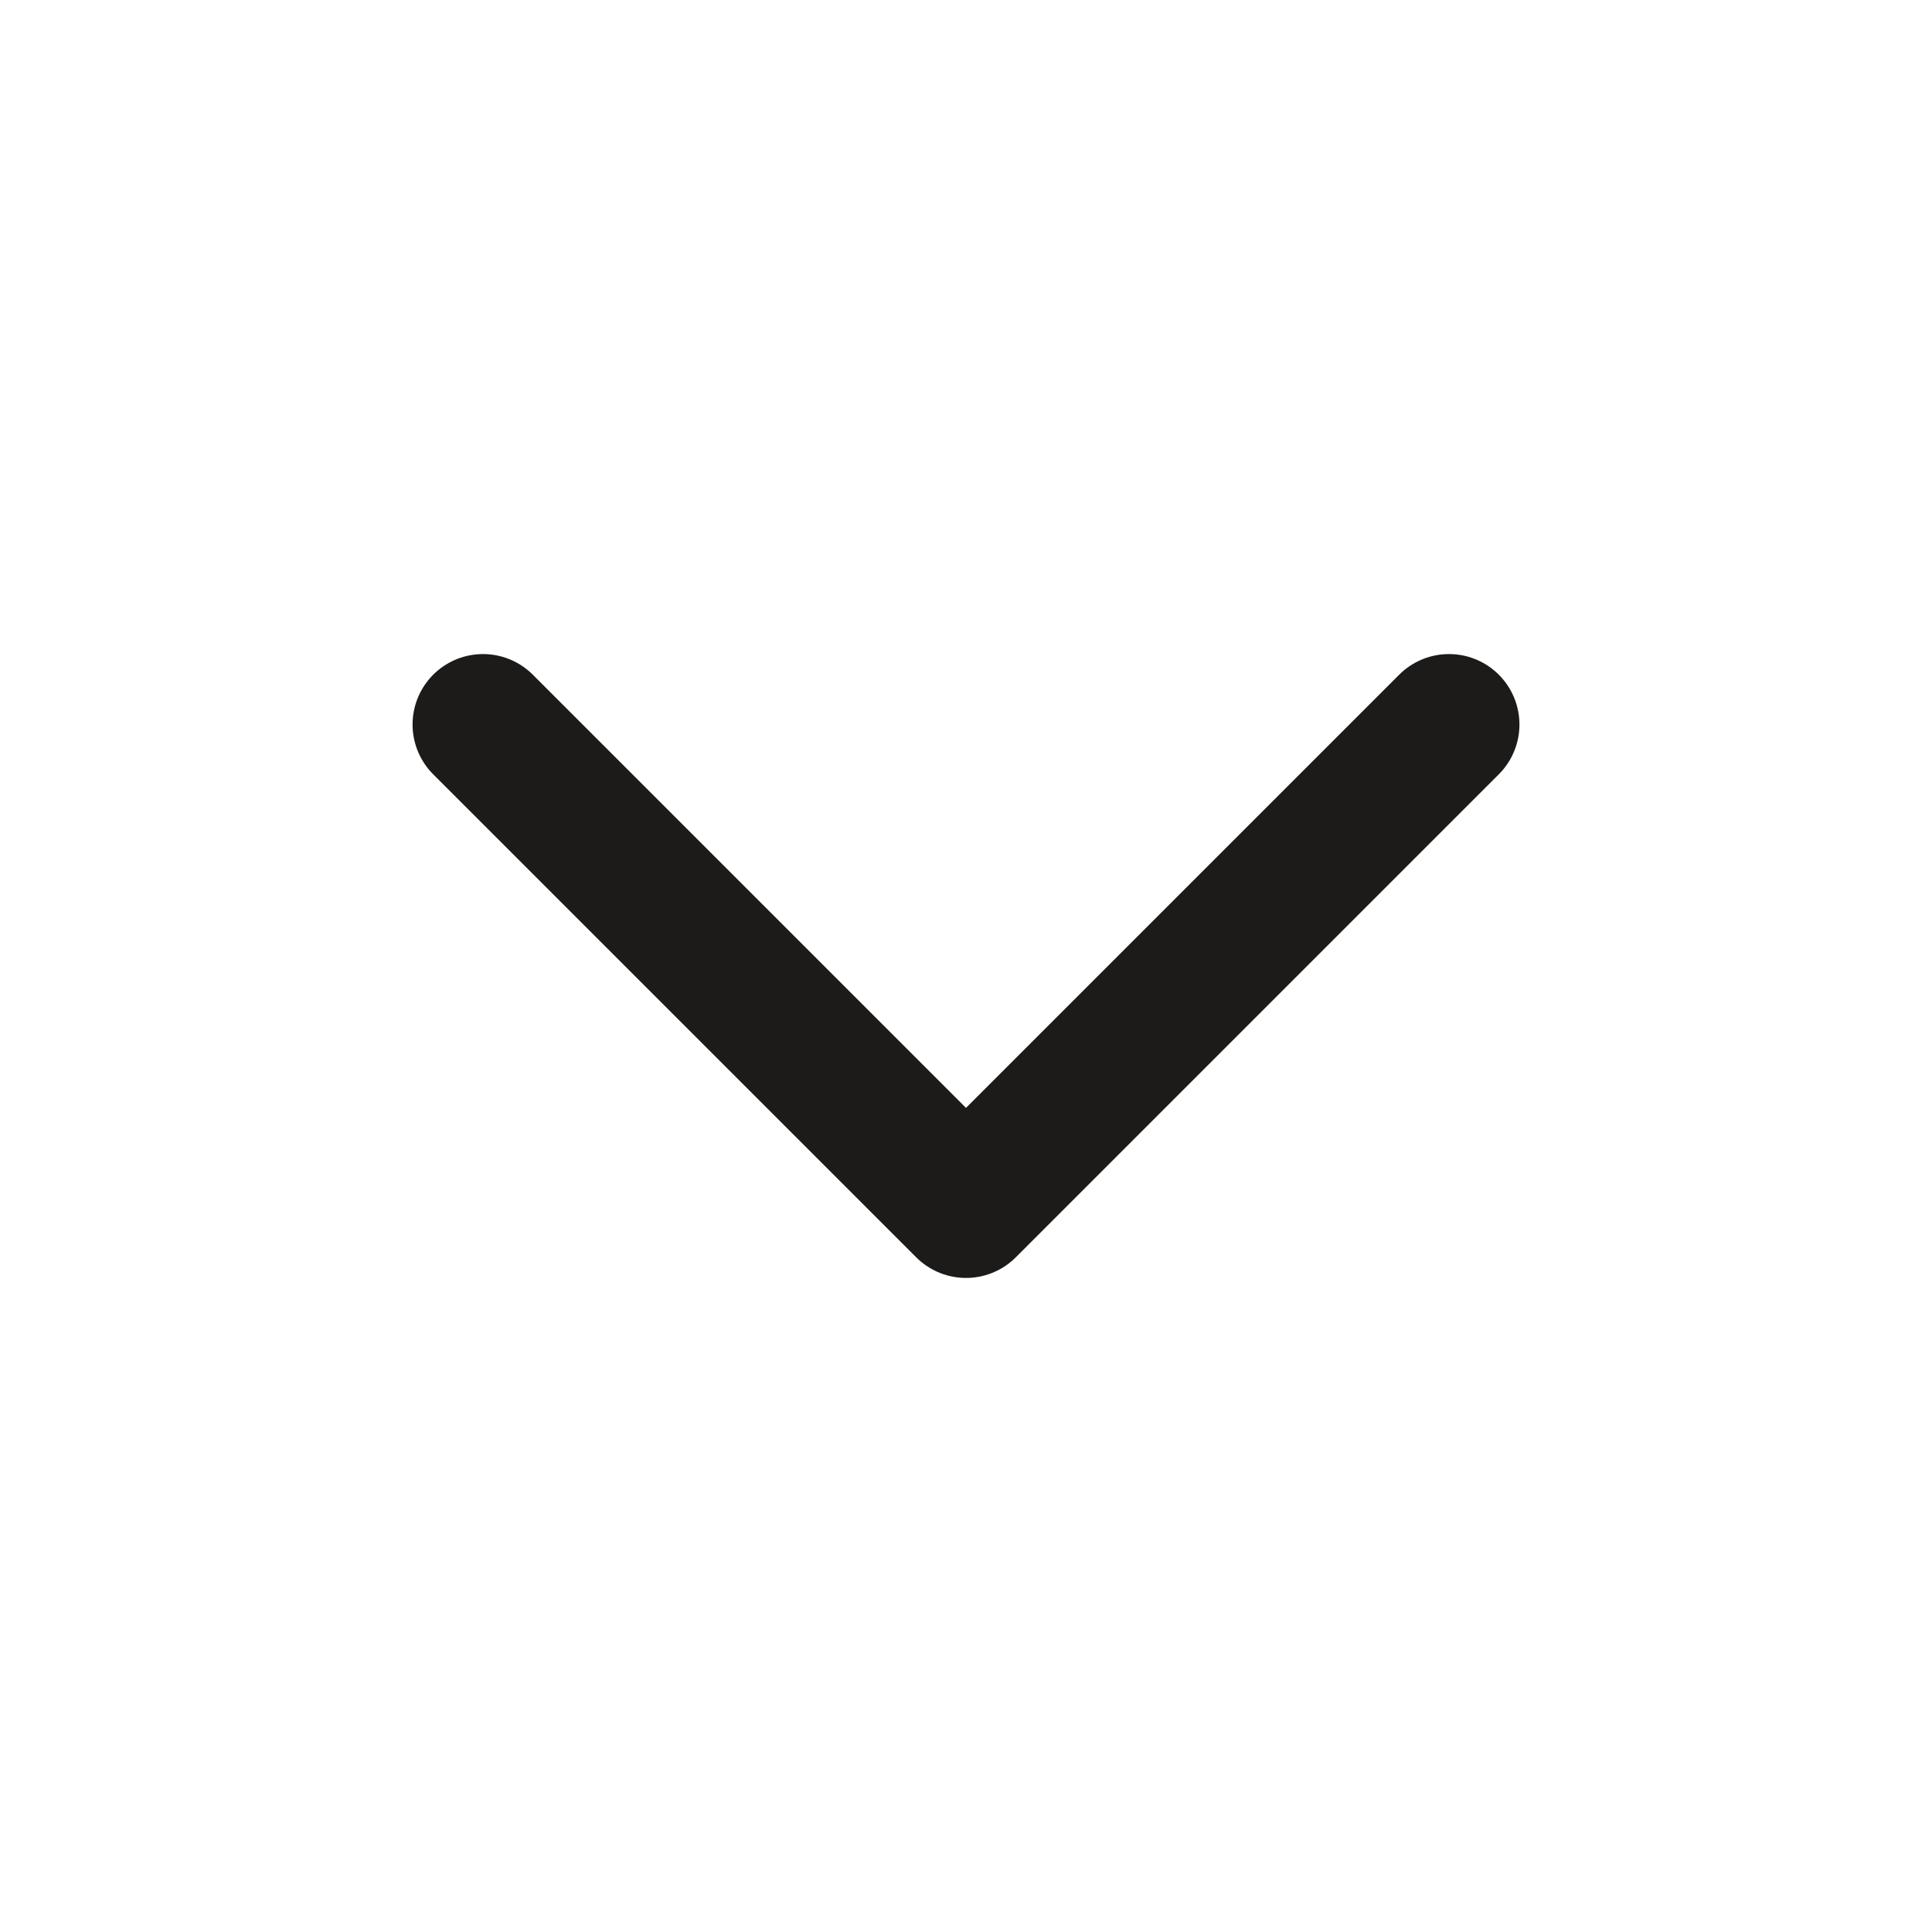
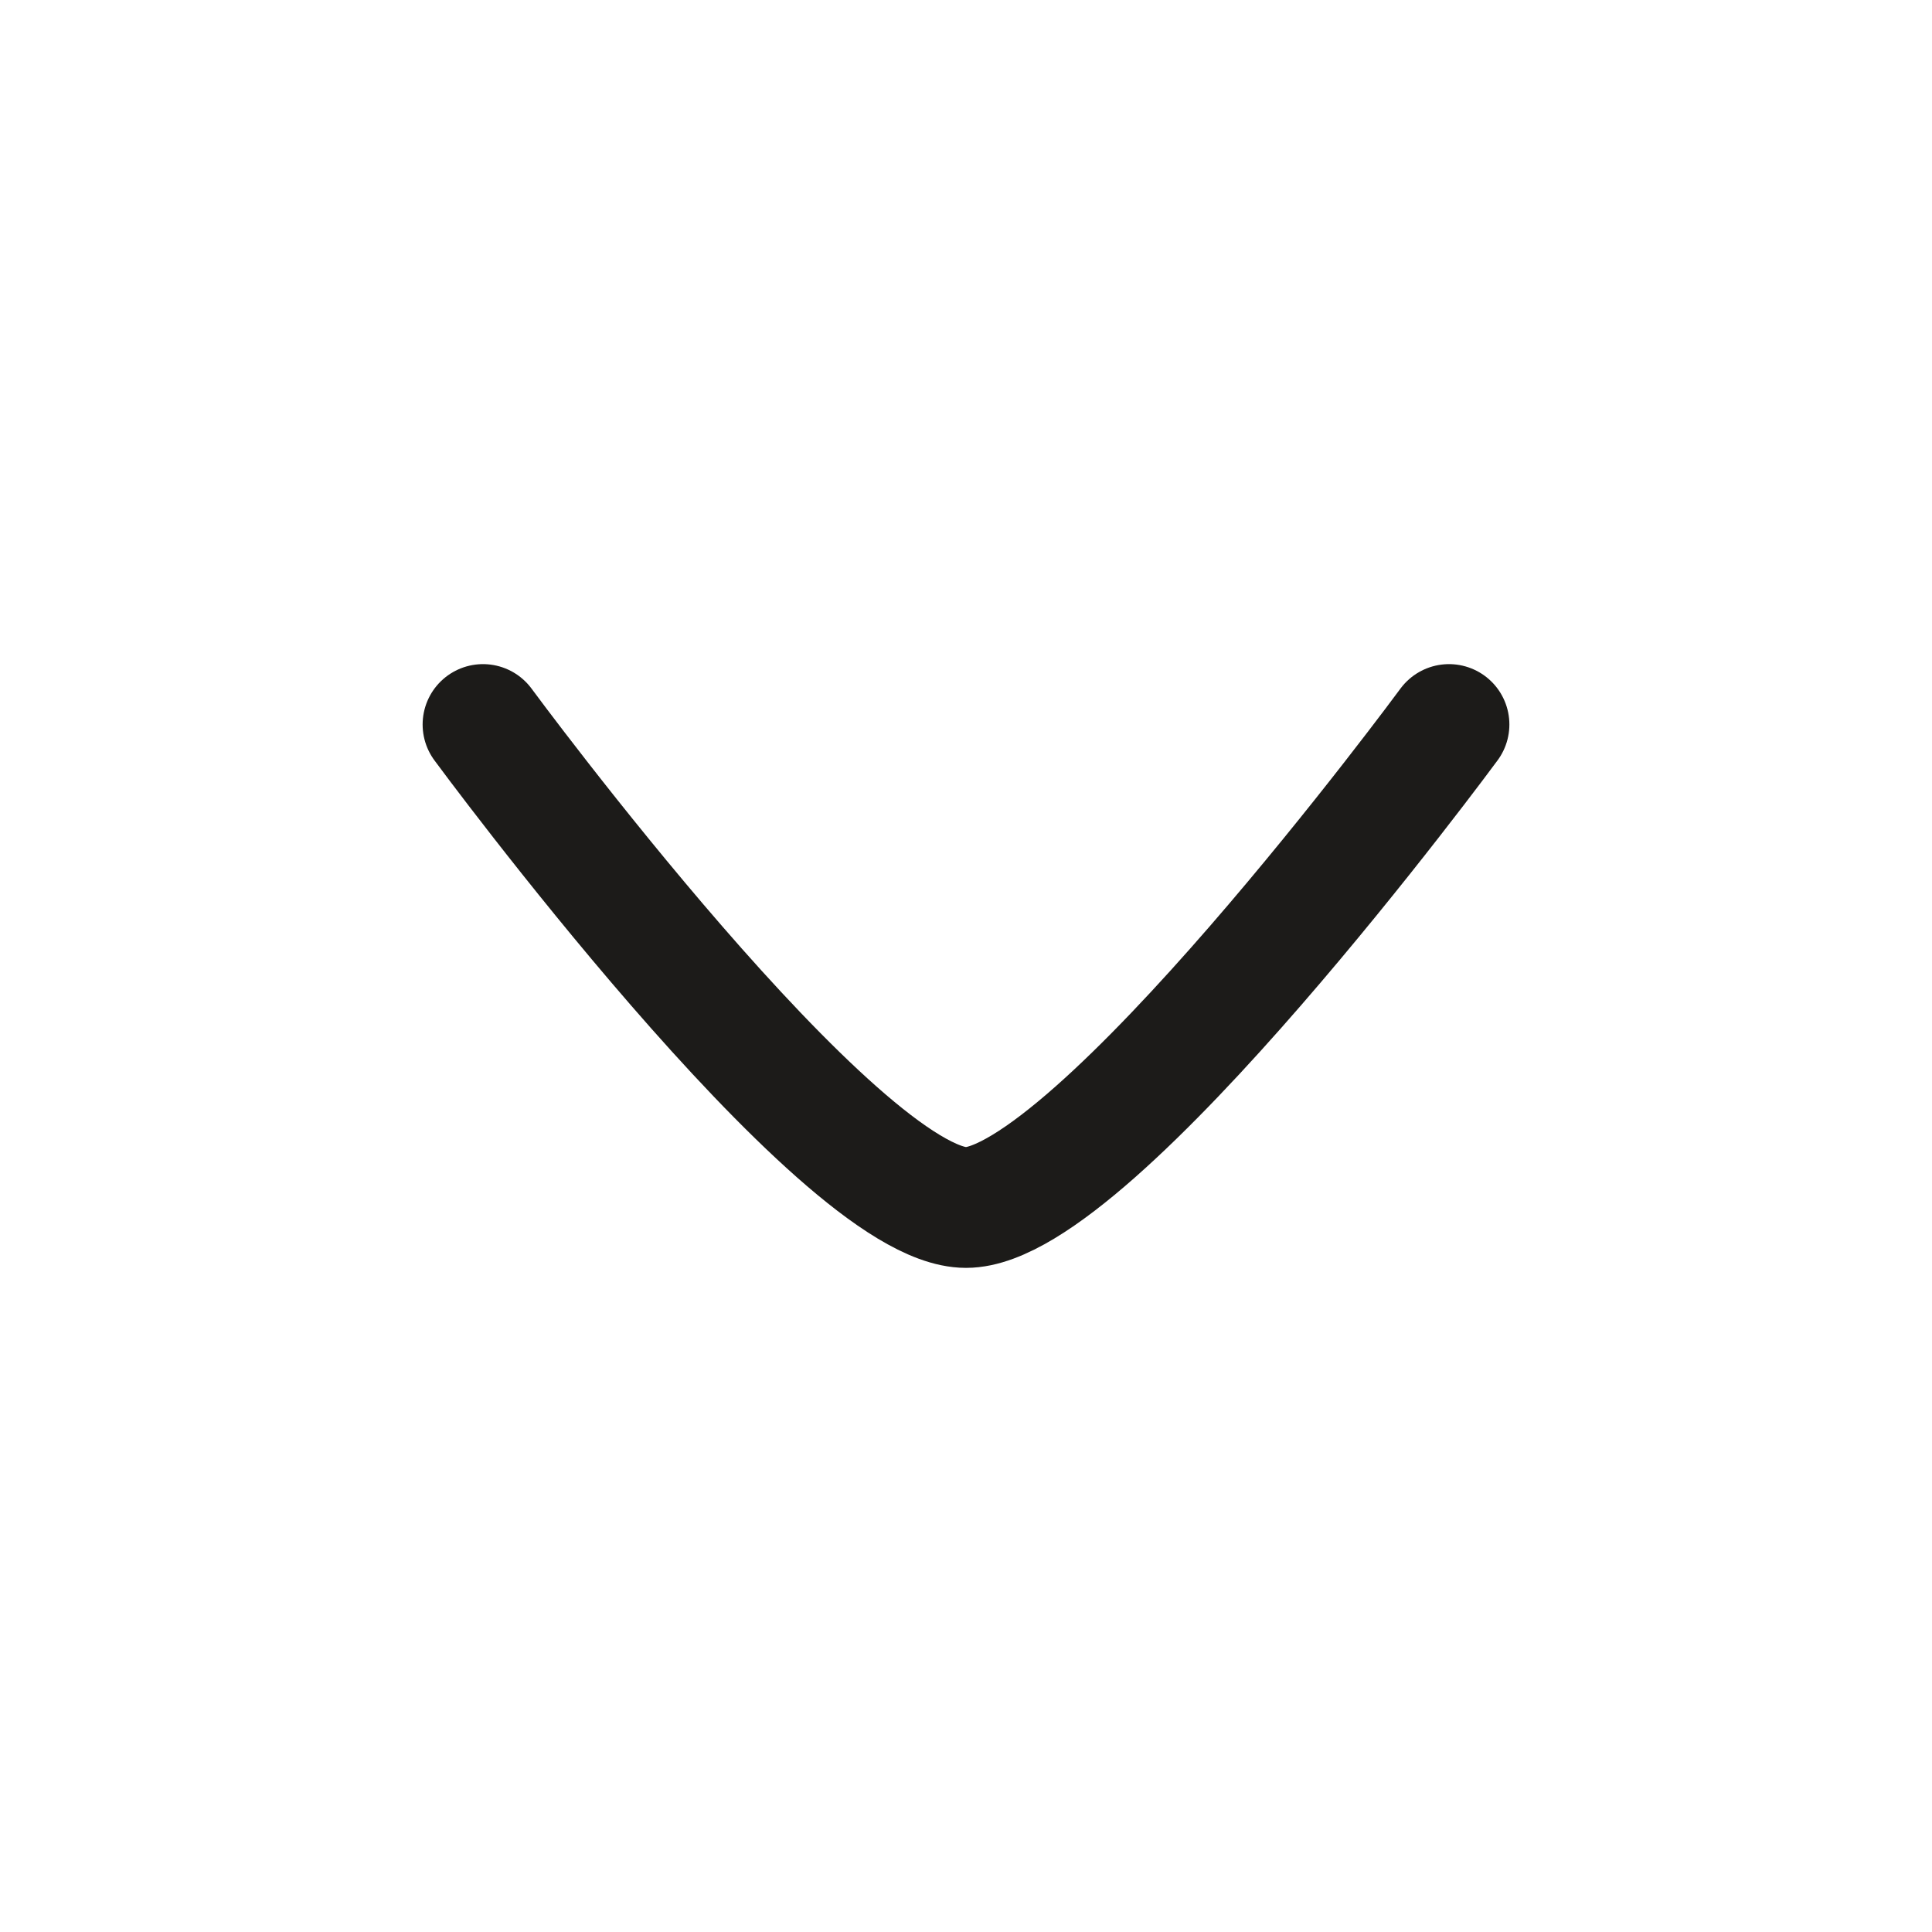
- <svg xmlns="http://www.w3.org/2000/svg" width="24" height="24" viewBox="0 0 24 24" fill="none" stroke="#1C1B19" stroke-width="1.75" stroke-linecap="round" stroke-linejoin="round">
-   <path d="M6 9l6 6 6-6" />
+ <svg xmlns="http://www.w3.org/2000/svg" width="24" height="24" viewBox="0 0 24 24" fill="none" stroke="#1C1B19" stroke-width="1.5" stroke-linecap="round" stroke-linejoin="round">
+   <path d="M18 9C18 9 13.581 15 12 15C10.419 15 6 9 6 9" />
</svg>
